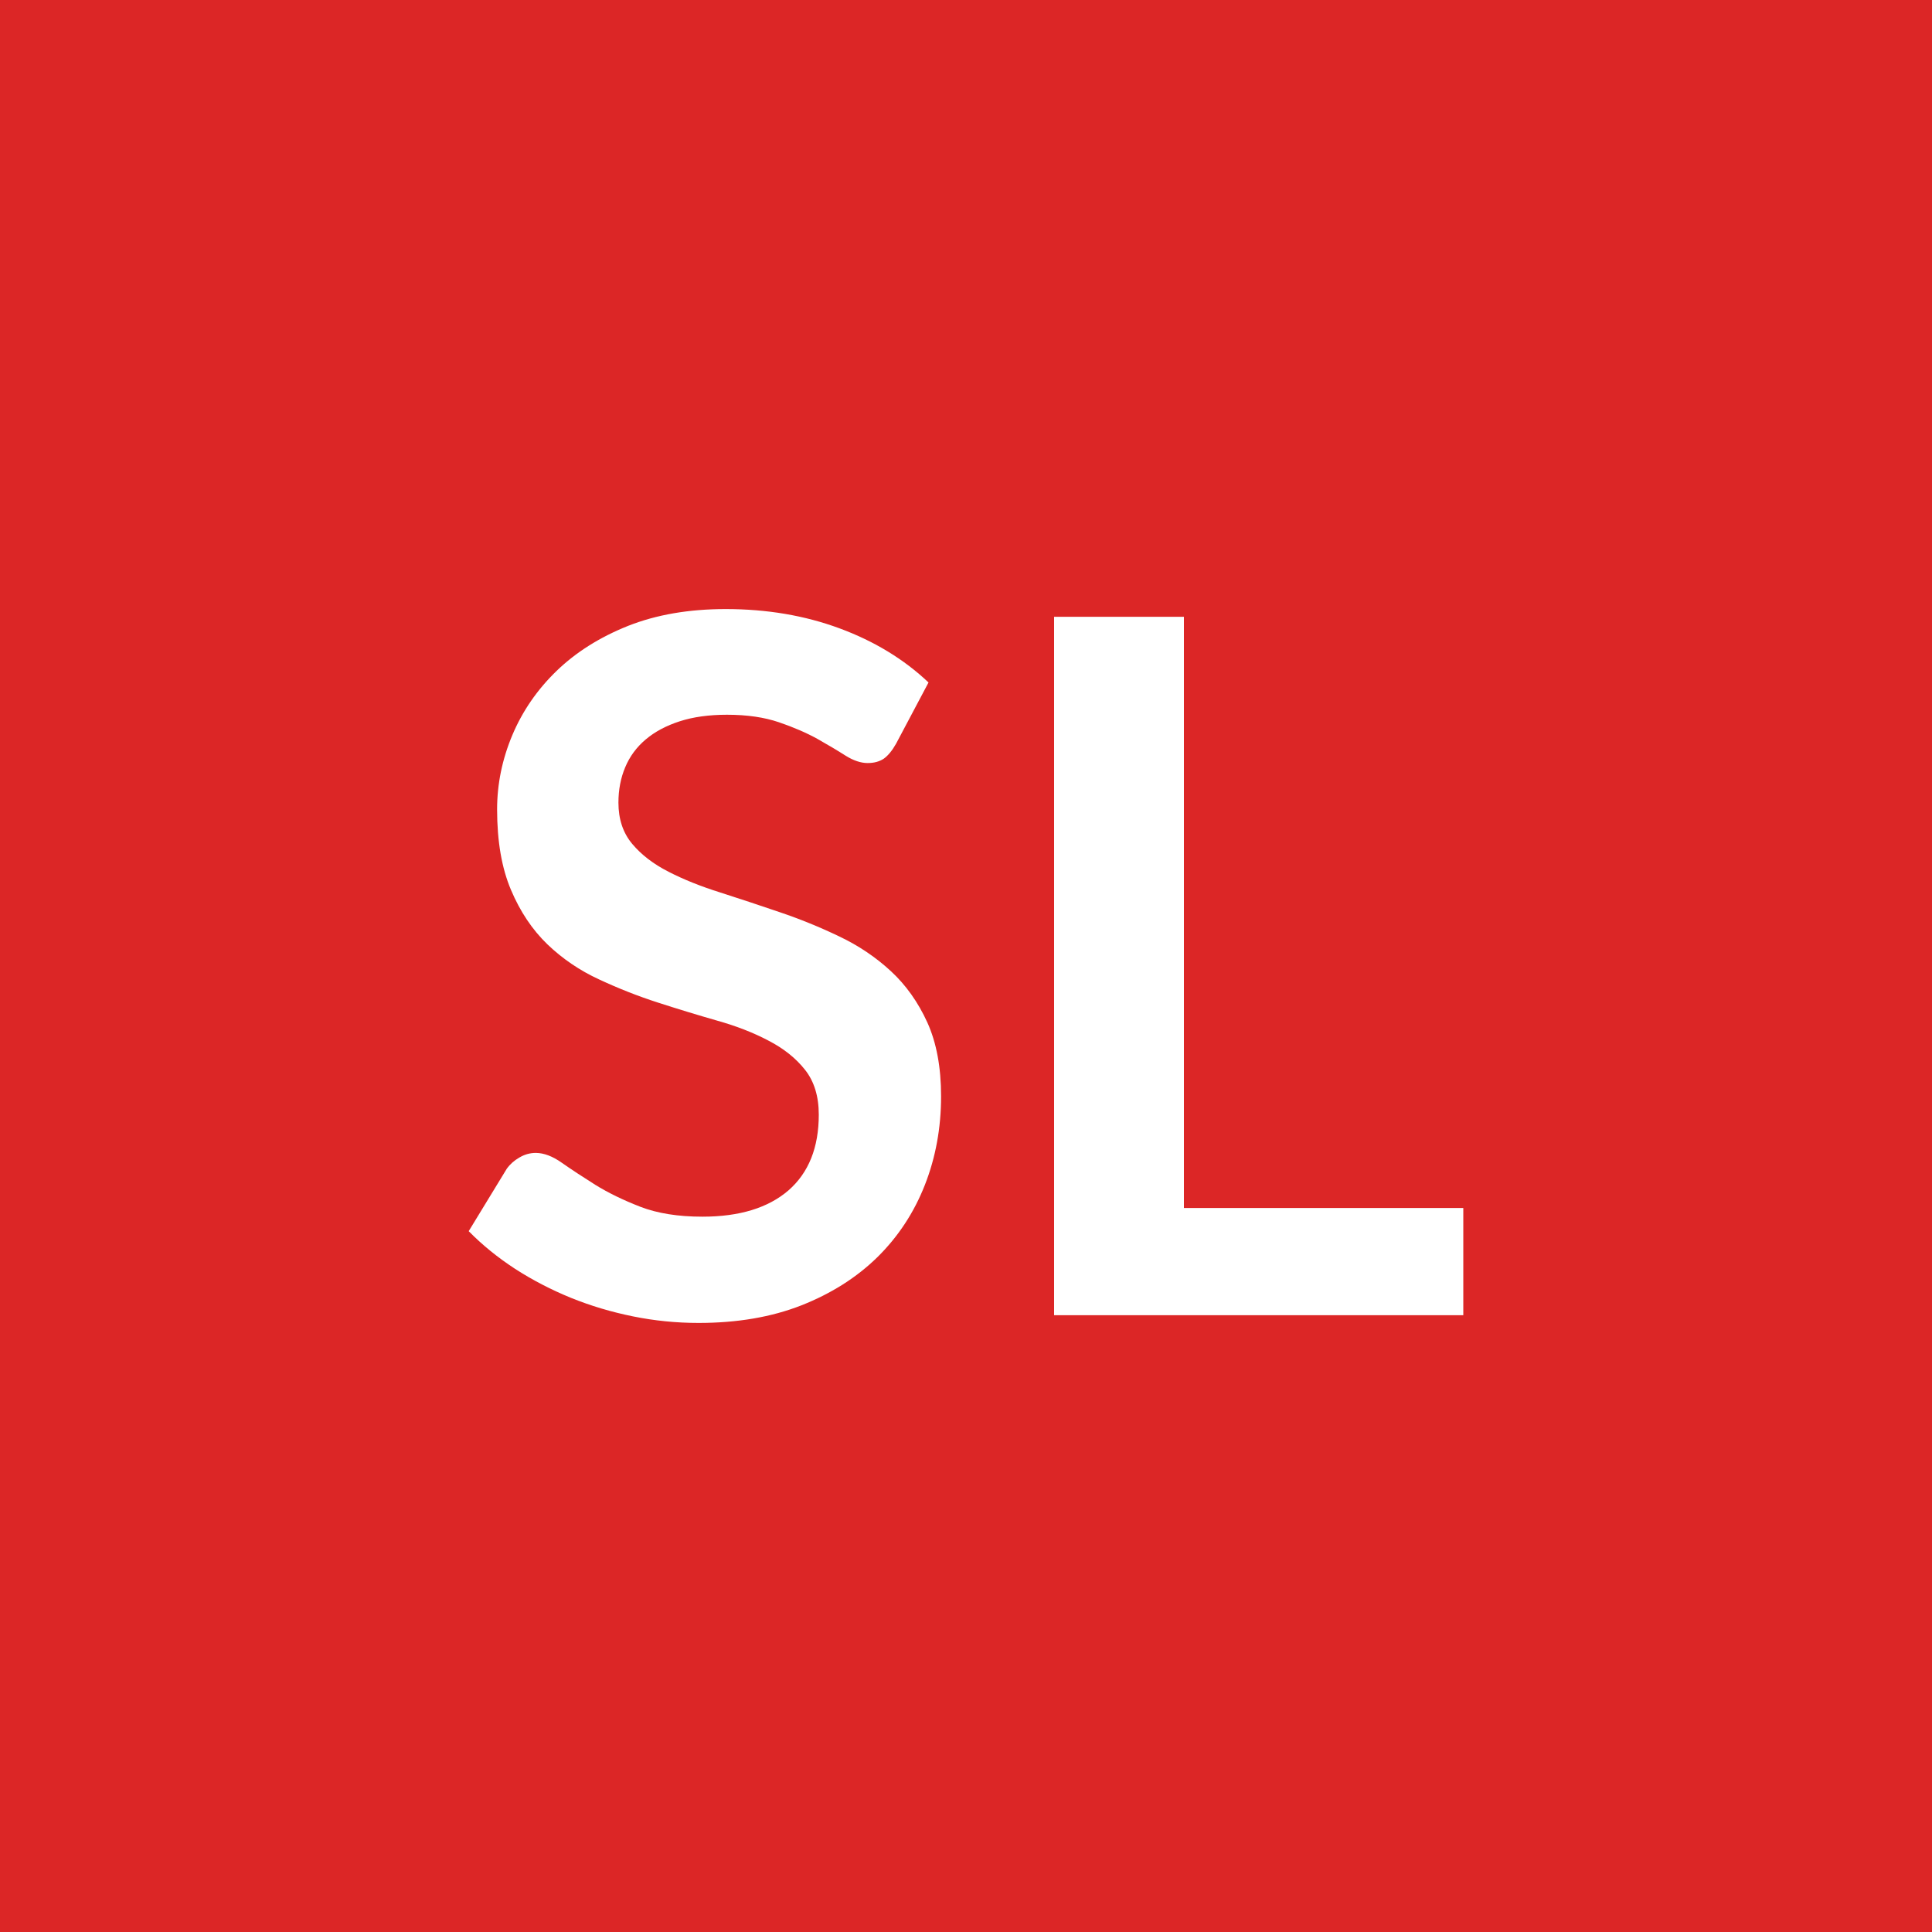
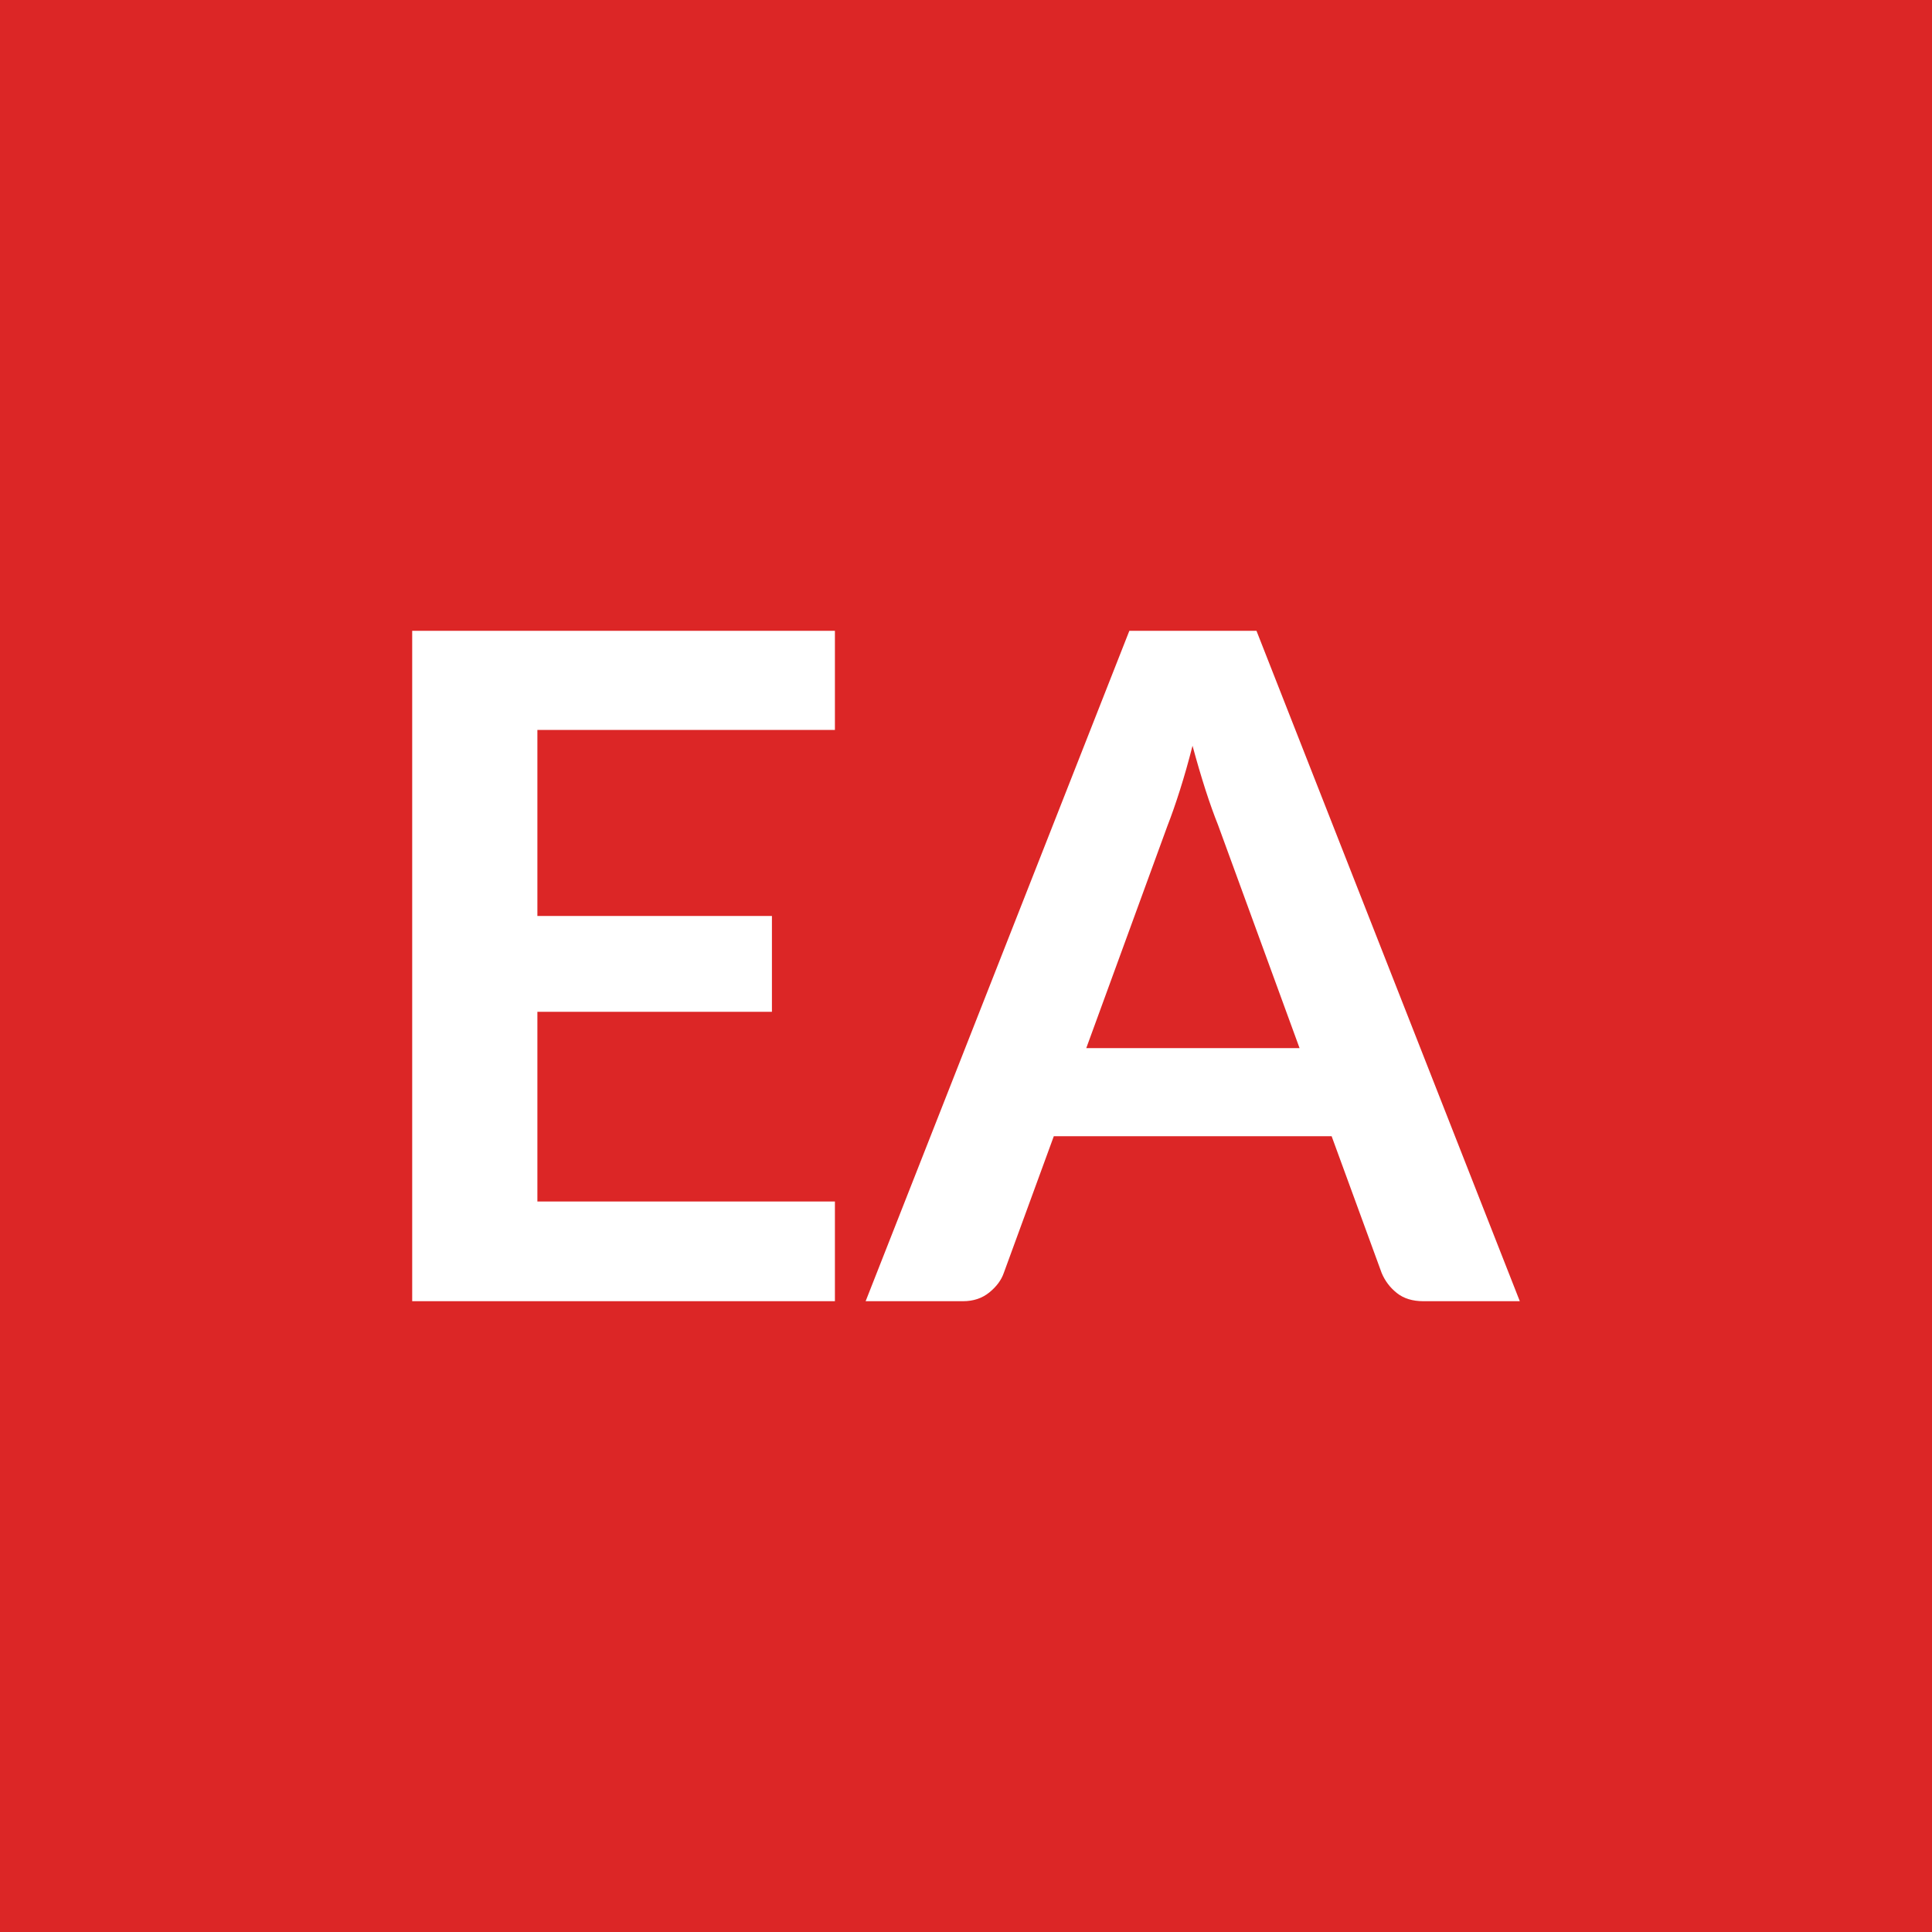
<svg xmlns="http://www.w3.org/2000/svg" width="100" height="100" viewBox="0 0 100 100">
  <rect width="100%" height="100%" fill="#dc2626" />
-   <path fill="#ffffff" d="m48.06 35.325-1.68 3.17q-.3.53-.63.77-.34.23-.84.23-.53 0-1.14-.38-.61-.39-1.46-.87-.85-.47-1.99-.86t-2.69-.39q-1.4 0-2.45.34t-1.76.94-1.06 1.44q-.35.83-.35 1.83 0 1.28.71 2.13t1.89 1.45q1.17.6 2.67 1.07 1.5.48 3.08 1.02 1.57.53 3.07 1.25 1.5.71 2.68 1.8 1.17 1.08 1.89 2.66.71 1.57.71 3.82 0 2.45-.84 4.59t-2.45 3.73q-1.61 1.58-3.94 2.5-2.32.91-5.32.91-1.73 0-3.4-.34-1.68-.34-3.21-.96-1.54-.63-2.89-1.5-1.35-.88-2.4-1.95l1.97-3.23q.25-.35.65-.58.4-.24.85-.24.63 0 1.35.51.73.51 1.73 1.14 1 .62 2.34 1.14 1.33.51 3.21.51 2.87 0 4.45-1.36 1.57-1.37 1.57-3.92 0-1.42-.71-2.32t-1.89-1.51q-1.17-.62-2.67-1.04-1.5-.43-3.05-.93t-3.05-1.2q-1.5-.69-2.68-1.82-1.17-1.13-1.88-2.81-.72-1.69-.72-4.17 0-1.97.79-3.85.79-1.87 2.29-3.32t3.7-2.33q2.2-.87 5.05-.87 3.2 0 5.9 1t4.6 2.8m13.22 27.2h14.46v5.55H54.56v-36.15h6.72z" />
+   <path fill="#ffffff" d="M43.215 37.78h-15.4v9.63h12.14v4.96h-12.14v9.82h15.4v5.16h-21.88v-34.7h21.88zm13.01 16.47h11.04l-4.22-11.55q-.31-.77-.65-1.82-.34-1.06-.67-2.28-.31 1.22-.65 2.29t-.65 1.86zm8.81-21.6 13.63 34.7h-4.99q-.84 0-1.37-.42t-.79-1.04l-2.59-7.08h-14.38l-2.59 7.08q-.19.55-.74 1-.56.46-1.37.46h-5.04l13.65-34.7z" />
</svg>
